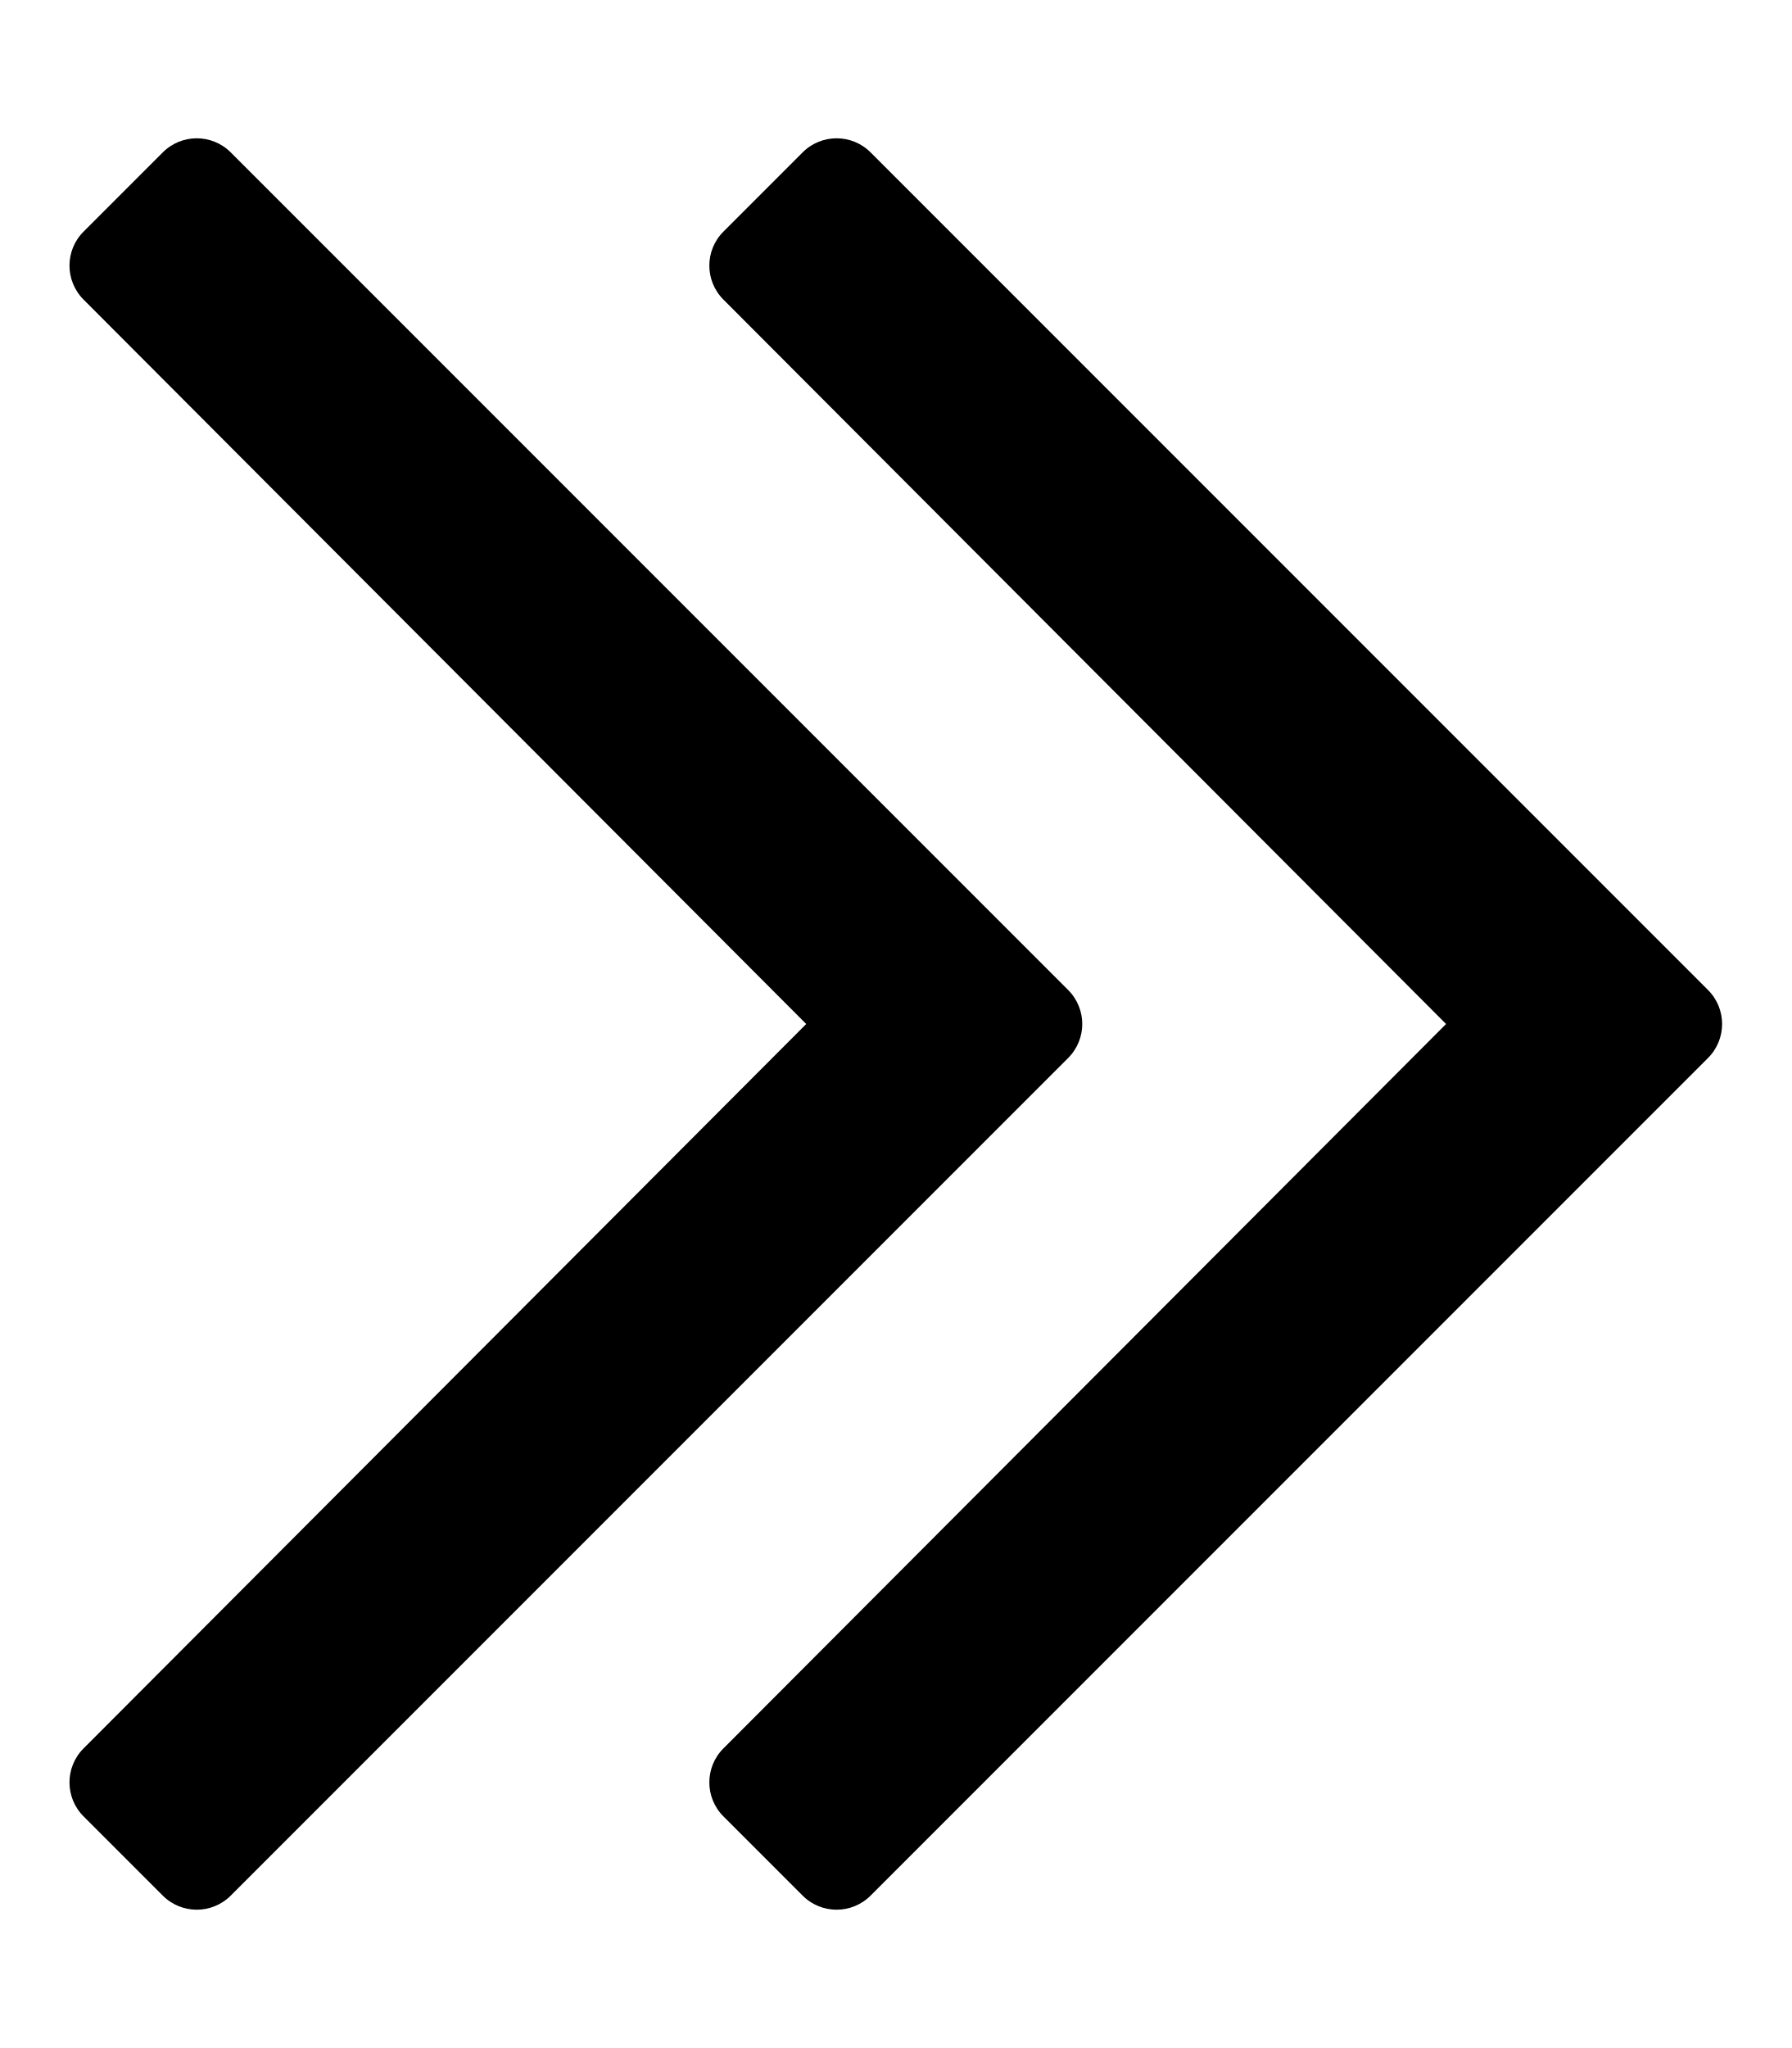
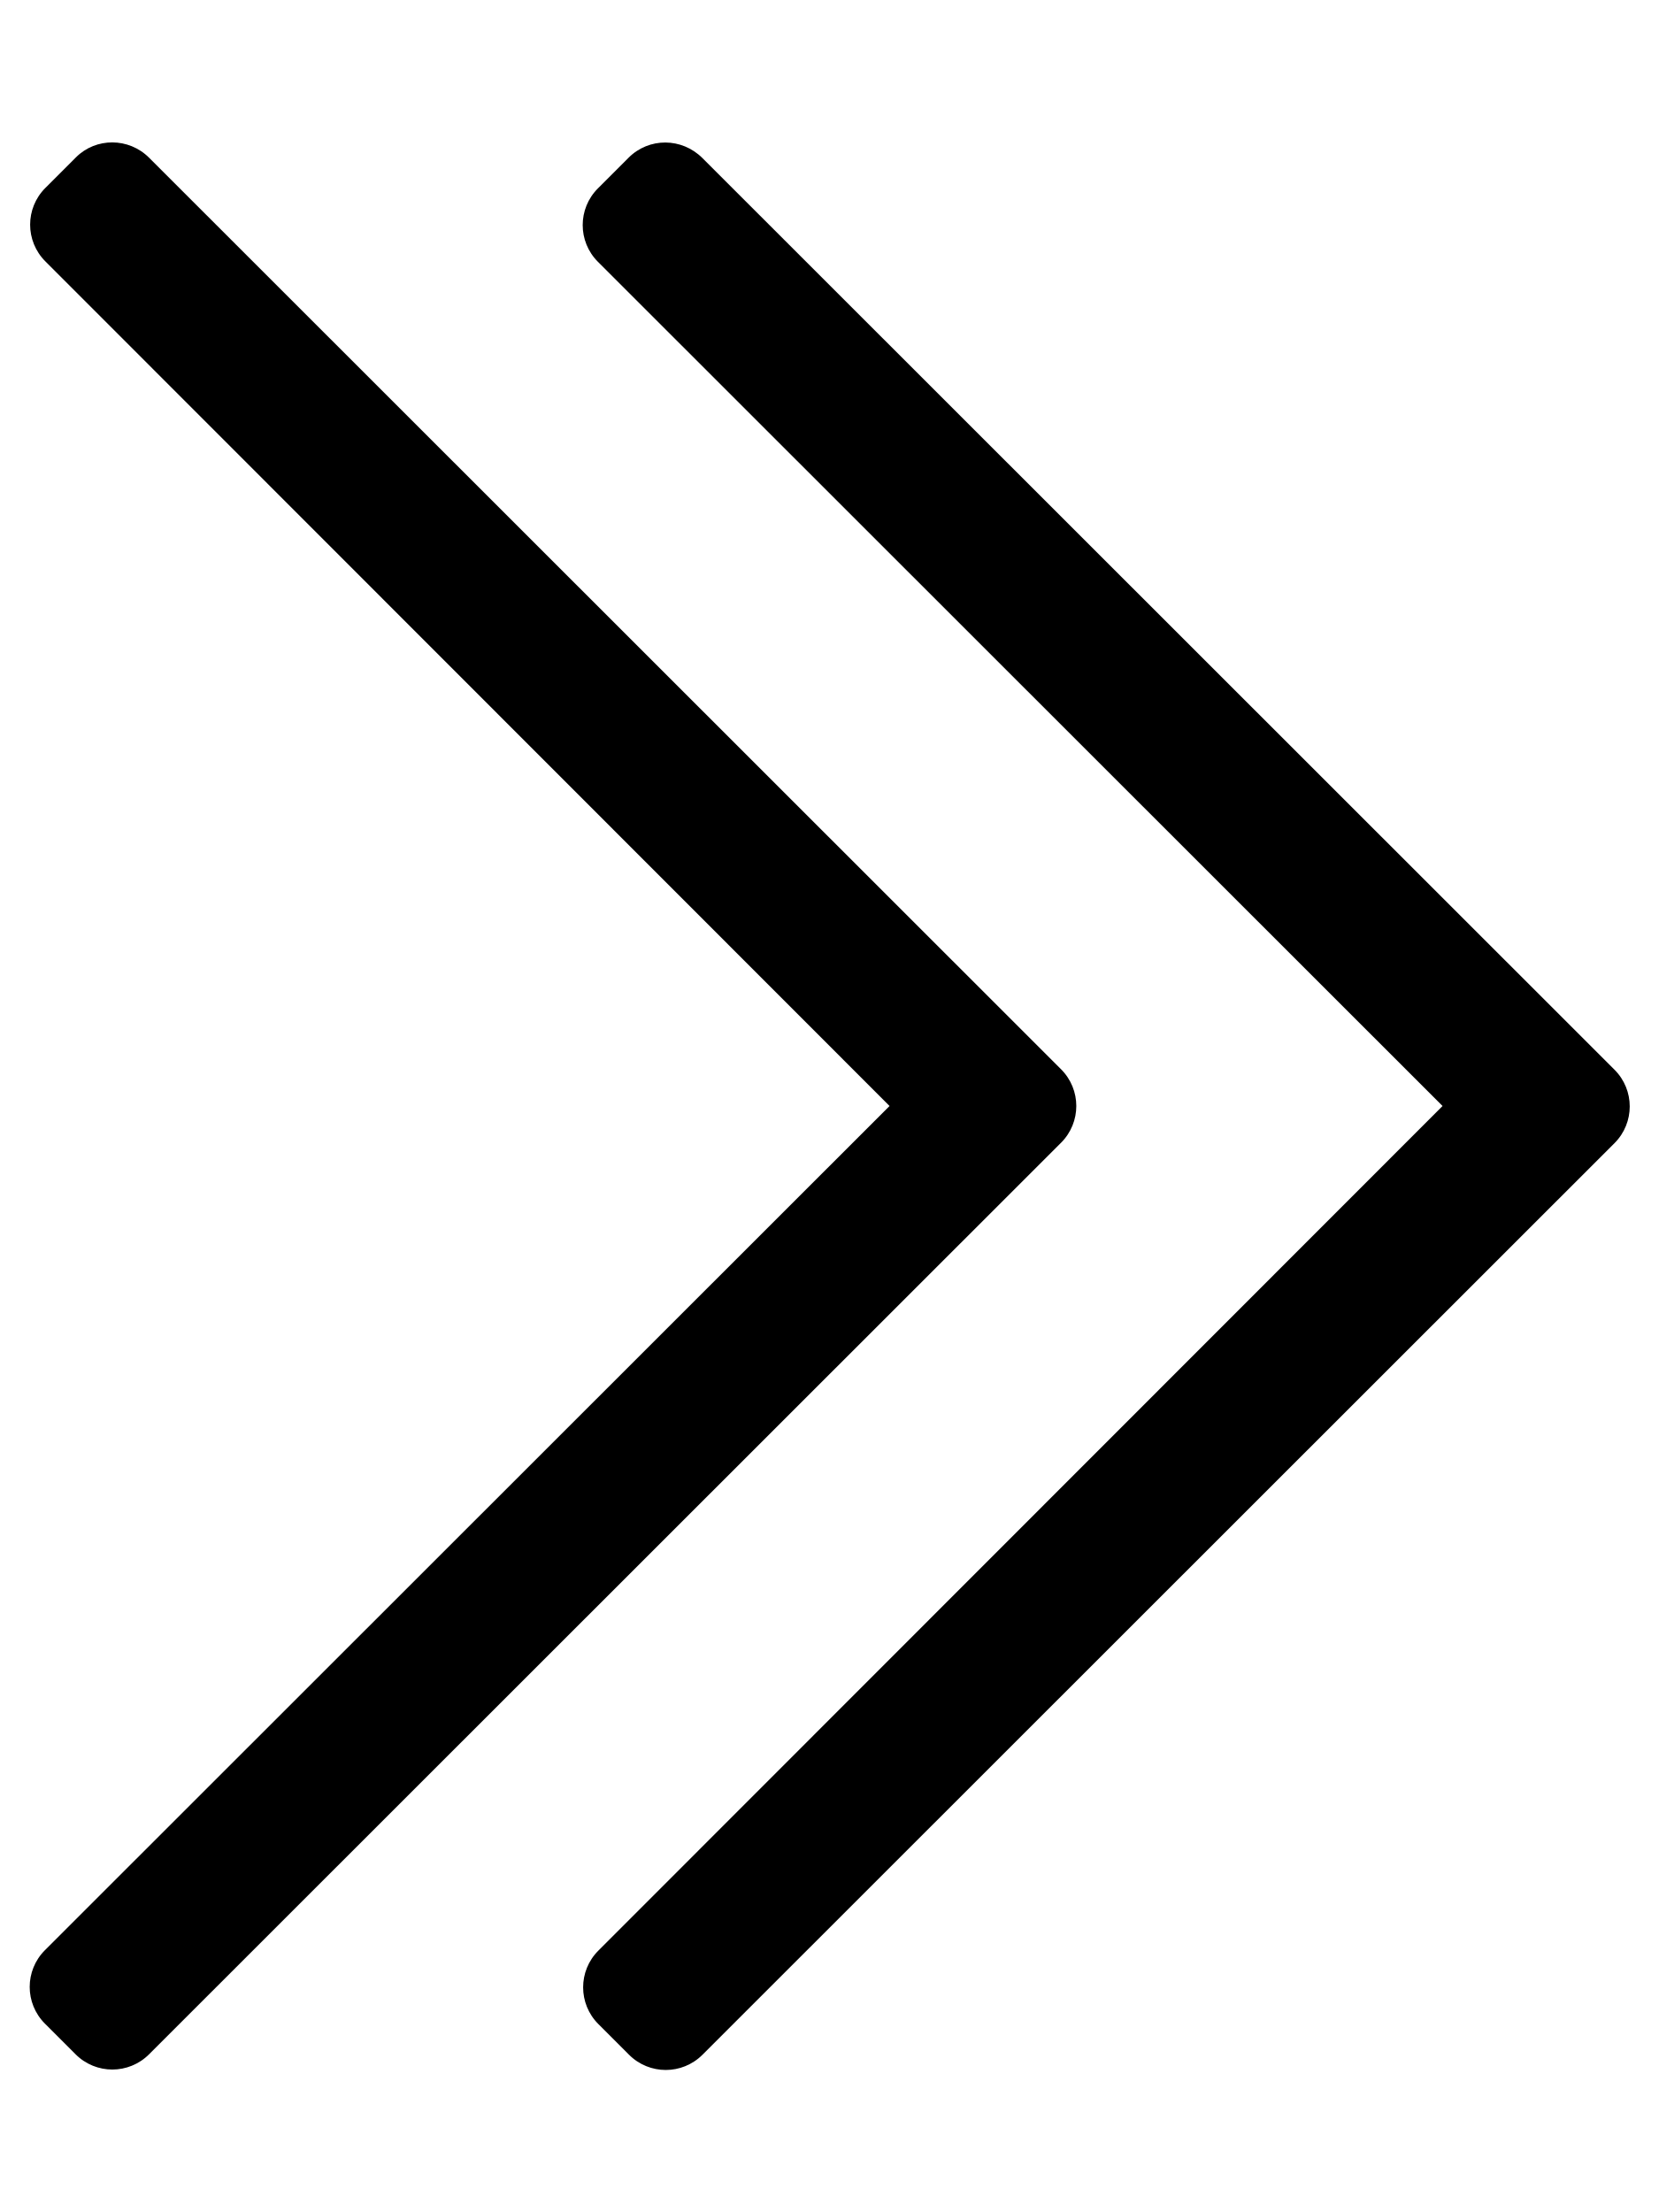
- <svg xmlns="http://www.w3.org/2000/svg" viewBox="0 0 448 512">
-   <path d="M57.7 38.1l209.4 209.4c4.7 4.7 4.7 12.3 0 17L57.7 473.9c-4.7 4.7-12.3 4.7-17 0l-19.8-19.8c-4.7-4.7-4.7-12.3 0-17L201.6 256 20.9 74.9c-4.7-4.7-4.7-12.3 0-17l19.8-19.8c4.7-4.7 12.3-4.7 17 0zm143 0l-19.8 19.8c-4.7 4.7-4.7 12.3 0 17L361.6 256 180.9 437.1c-4.7 4.7-4.7 12.3 0 17l19.8 19.8c4.7 4.7 12.3 4.7 17 0l209.4-209.4c4.7-4.7 4.7-12.3 0-17L217.7 38.1c-4.7-4.7-12.3-4.7-17 0z" />
+ <svg xmlns="http://www.w3.org/2000/svg" viewBox="0 0 384 512">
+   <path d="M34.5 36.5l211.1 211c4.7 4.7 4.7 12.3 0 17l-211.1 211c-4.7 4.7-12.3 4.7-17 0l-7.1-7.1c-4.7-4.7-4.7-12.3 0-17L205.9 256 10.5 60.5c-4.7-4.7-4.7-12.3 0-17l7.1-7.1c4.6-4.6 12.2-4.6 16.9.1zm111 0l-7.1 7.1c-4.7 4.7-4.7 12.3 0 17L333.9 256 138.5 451.5c-4.7 4.7-4.7 12.3 0 17l7.1 7.1c4.7 4.7 12.3 4.7 17 0l211.1-211c4.7-4.7 4.7-12.3 0-17l-211.1-211c-4.8-4.8-12.4-4.8-17.1-.1z" />
</svg>
